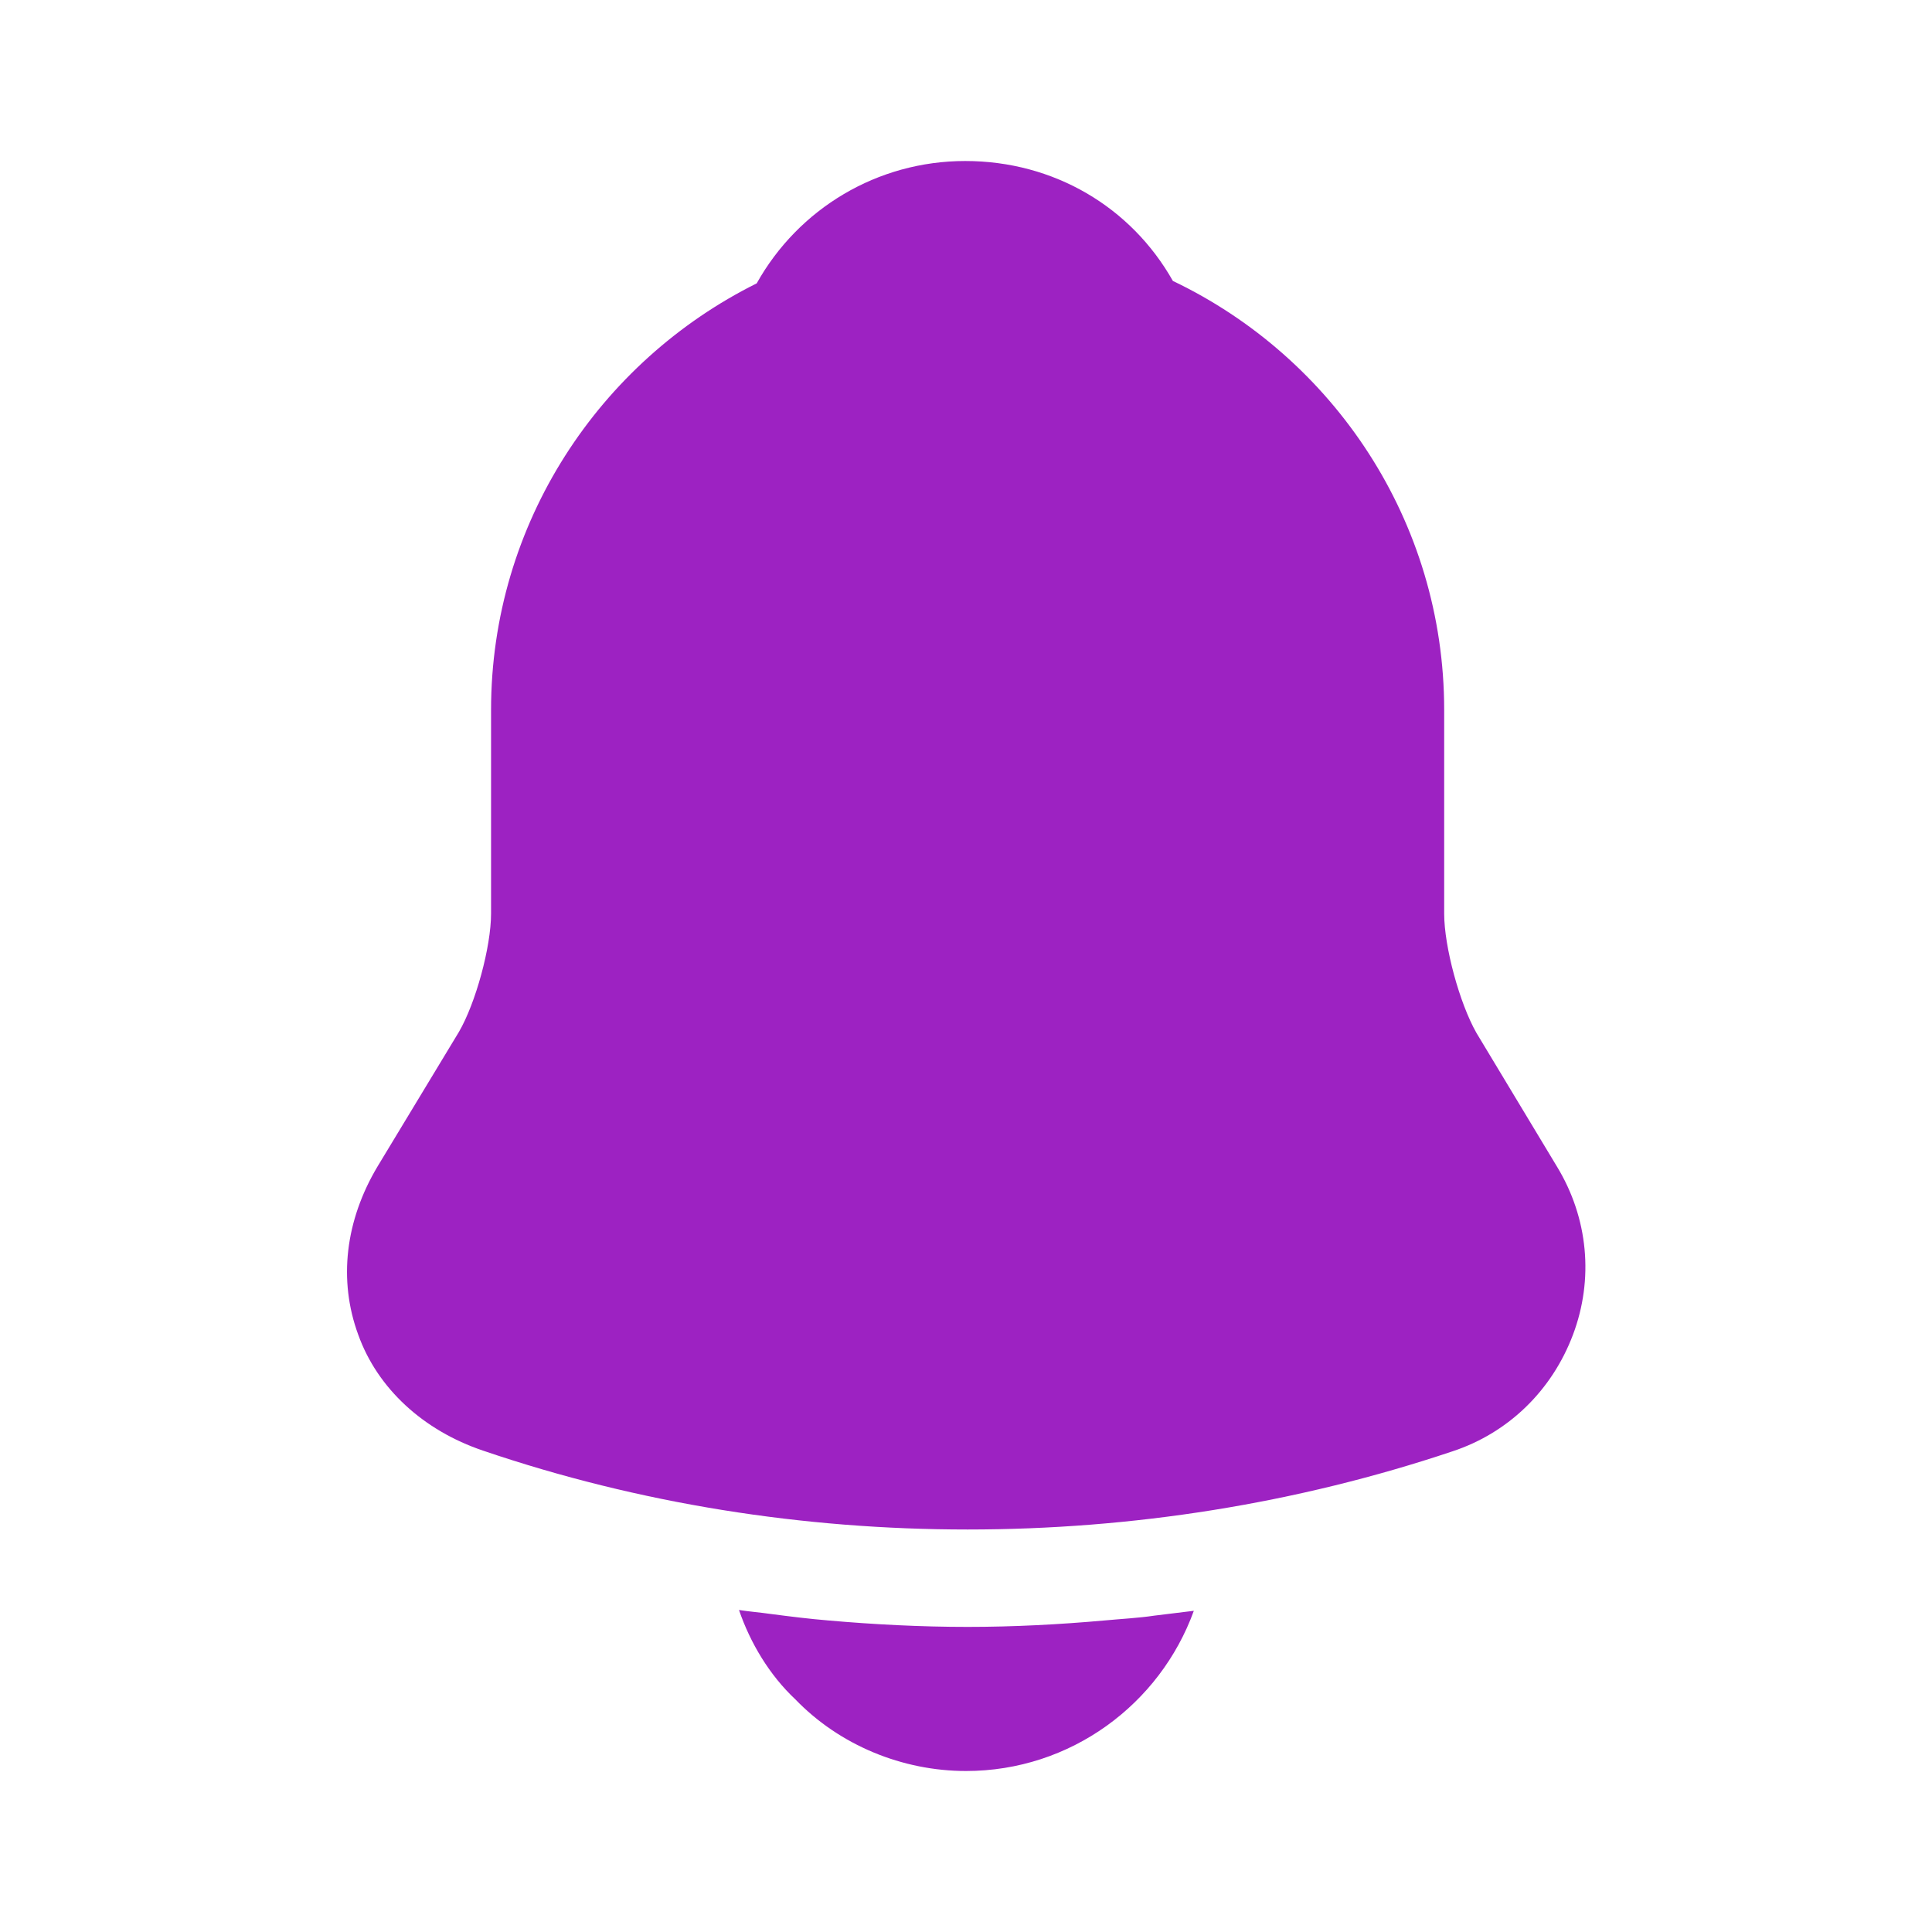
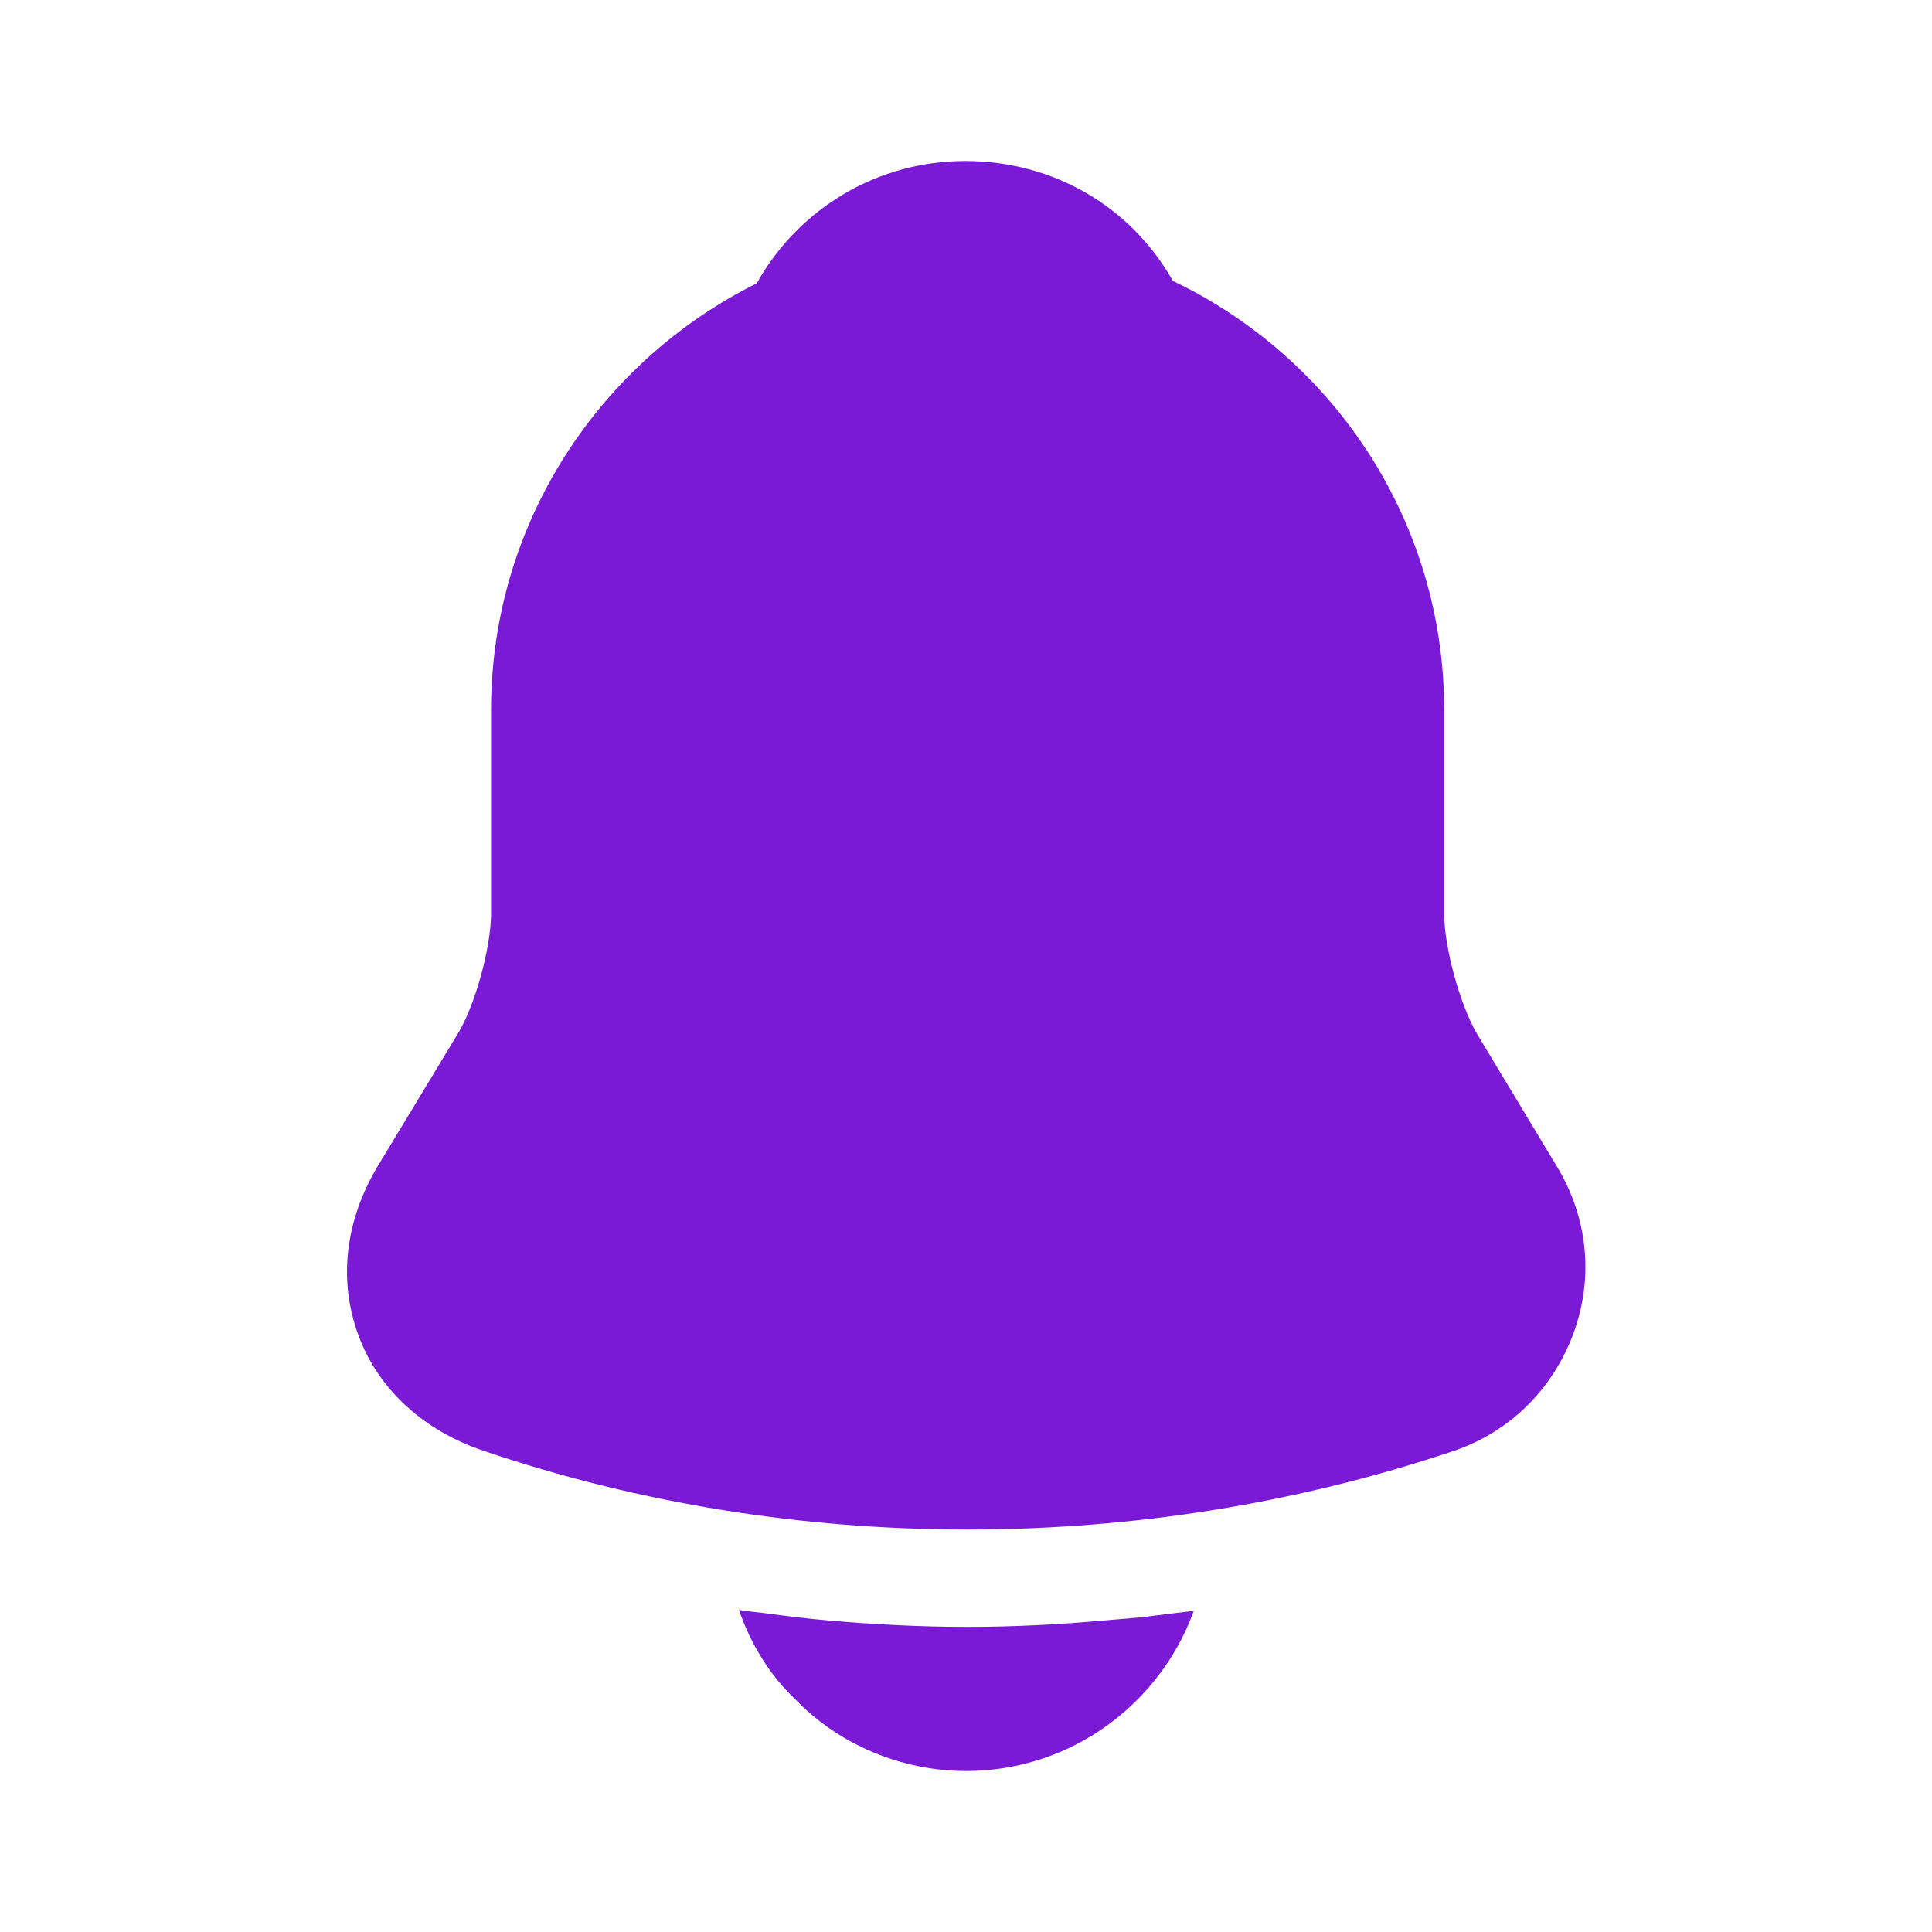
- <svg xmlns="http://www.w3.org/2000/svg" width="184" height="184" viewBox="0 0 184 184" fill="none">
-   <path d="M148.274 111.09L140.608 98.364C138.998 95.527 137.541 90.16 137.541 87.017V67.62C137.541 49.603 126.961 34.04 111.704 26.757C107.718 19.703 100.358 15.334 91.924 15.334C83.567 15.334 76.054 19.857 72.067 26.987C57.117 34.423 46.767 49.834 46.767 67.62V87.017C46.767 90.16 45.311 95.527 43.701 98.287L35.958 111.09C32.891 116.227 32.201 121.9 34.117 127.114C35.958 132.25 40.328 136.237 46.001 138.154C60.874 143.214 76.514 145.667 92.154 145.667C107.794 145.667 123.434 143.214 138.308 138.23C143.674 136.467 147.814 132.404 149.808 127.114C151.801 121.824 151.264 115.997 148.274 111.09Z" fill="#9D22C2" />
-   <path d="M113.698 153.41C110.478 162.304 101.968 168.667 92.001 168.667C85.944 168.667 79.964 166.214 75.748 161.844C73.294 159.544 71.454 156.477 70.381 153.333C71.377 153.487 72.374 153.563 73.448 153.717C75.211 153.947 77.051 154.177 78.891 154.33C83.261 154.713 87.707 154.943 92.154 154.943C96.524 154.943 100.894 154.713 105.188 154.33C106.798 154.177 108.408 154.1 109.941 153.87C111.168 153.717 112.394 153.563 113.698 153.41Z" fill="#9D22C2" />
+ <svg xmlns="http://www.w3.org/2000/svg" width="100" height="100" viewBox="0 0 100 100" fill="none">
+   <path d="M80.583 60.375L76.417 53.458C75.542 51.917 74.75 49 74.75 47.292V36.75C74.75 26.958 69 18.5 60.708 14.542C58.542 10.708 54.542 8.333 49.958 8.333C45.417 8.333 41.333 10.792 39.167 14.667C31.042 18.708 25.417 27.083 25.417 36.75V47.292C25.417 49 24.625 51.917 23.75 53.417L19.542 60.375C17.875 63.167 17.5 66.25 18.542 69.083C19.542 71.875 21.917 74.042 25 75.083C33.083 77.833 41.583 79.167 50.083 79.167C58.583 79.167 67.083 77.833 75.167 75.125C78.083 74.167 80.333 71.958 81.417 69.083C82.5 66.208 82.208 63.042 80.583 60.375Z" fill="#7A1AD6" />
+   <path d="M61.792 83.375C60.042 88.208 55.417 91.667 50 91.667C46.708 91.667 43.458 90.333 41.167 87.958C39.833 86.708 38.833 85.042 38.25 83.333C38.792 83.417 39.333 83.458 39.917 83.542C40.875 83.667 41.875 83.792 42.875 83.875C45.25 84.083 47.667 84.208 50.083 84.208C52.458 84.208 54.833 84.083 57.167 83.875C58.042 83.792 58.917 83.75 59.75 83.625C60.417 83.542 61.083 83.458 61.792 83.375Z" fill="#7A1AD6" />
</svg>
